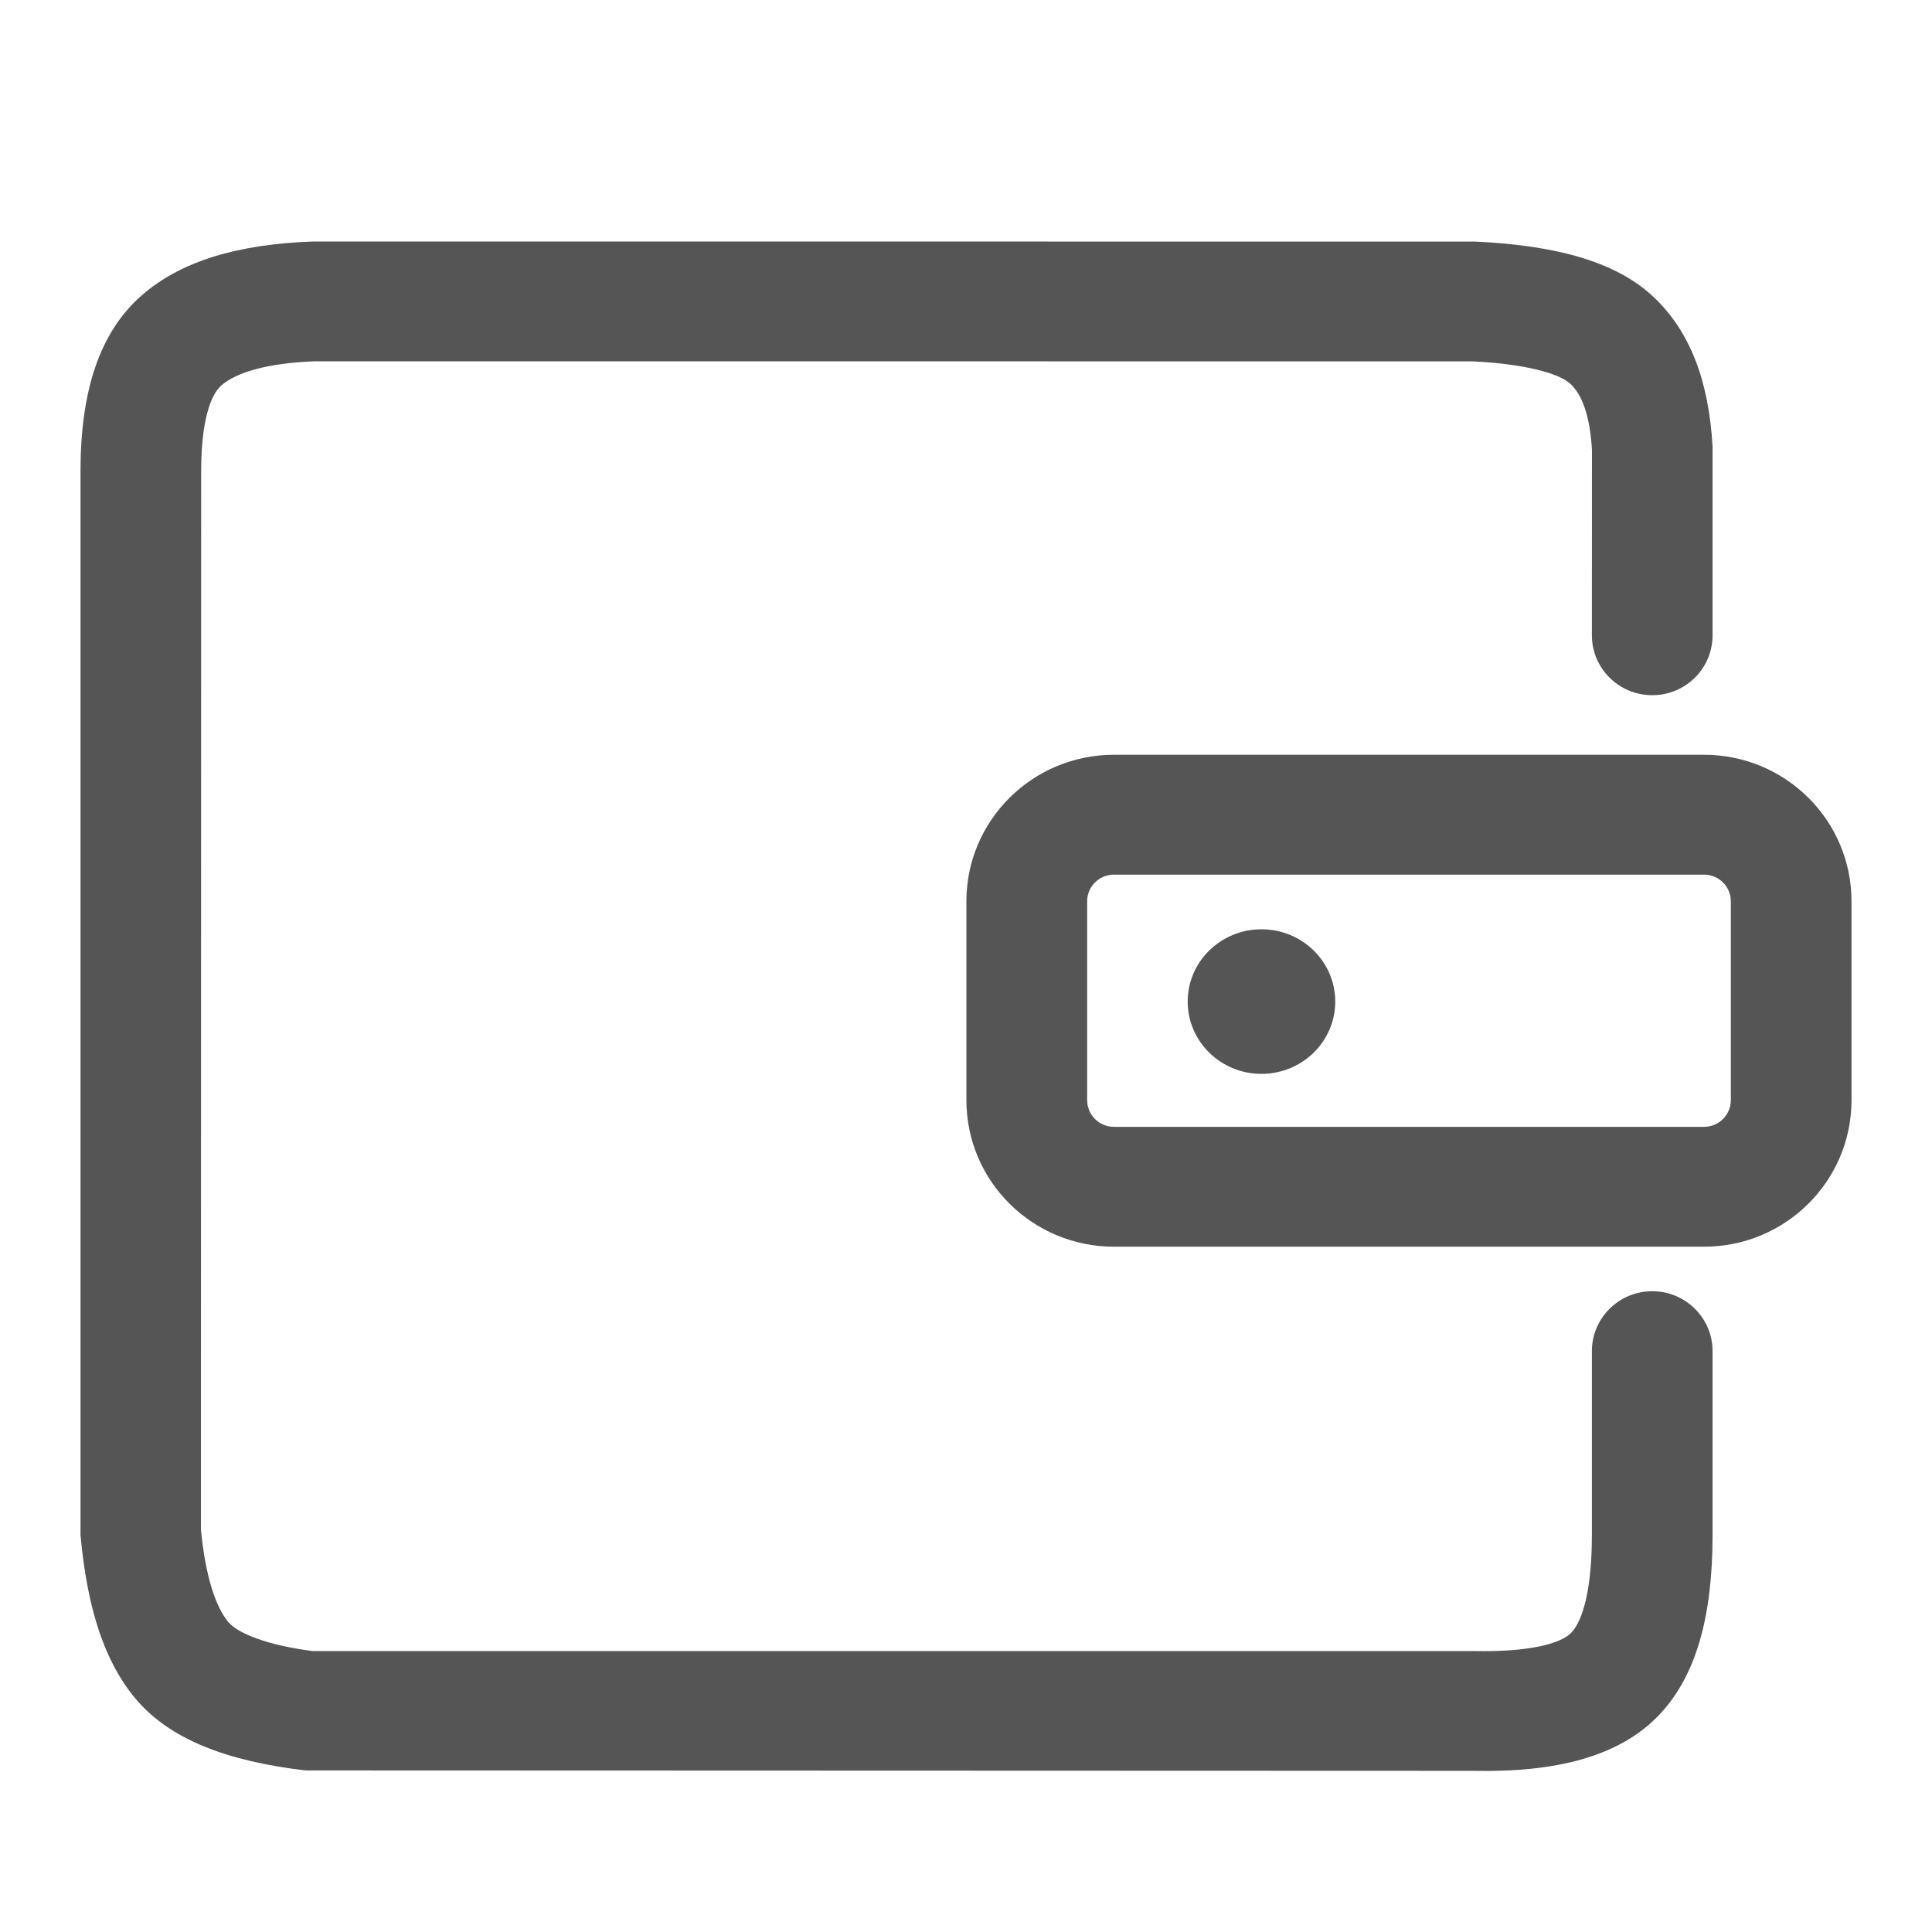
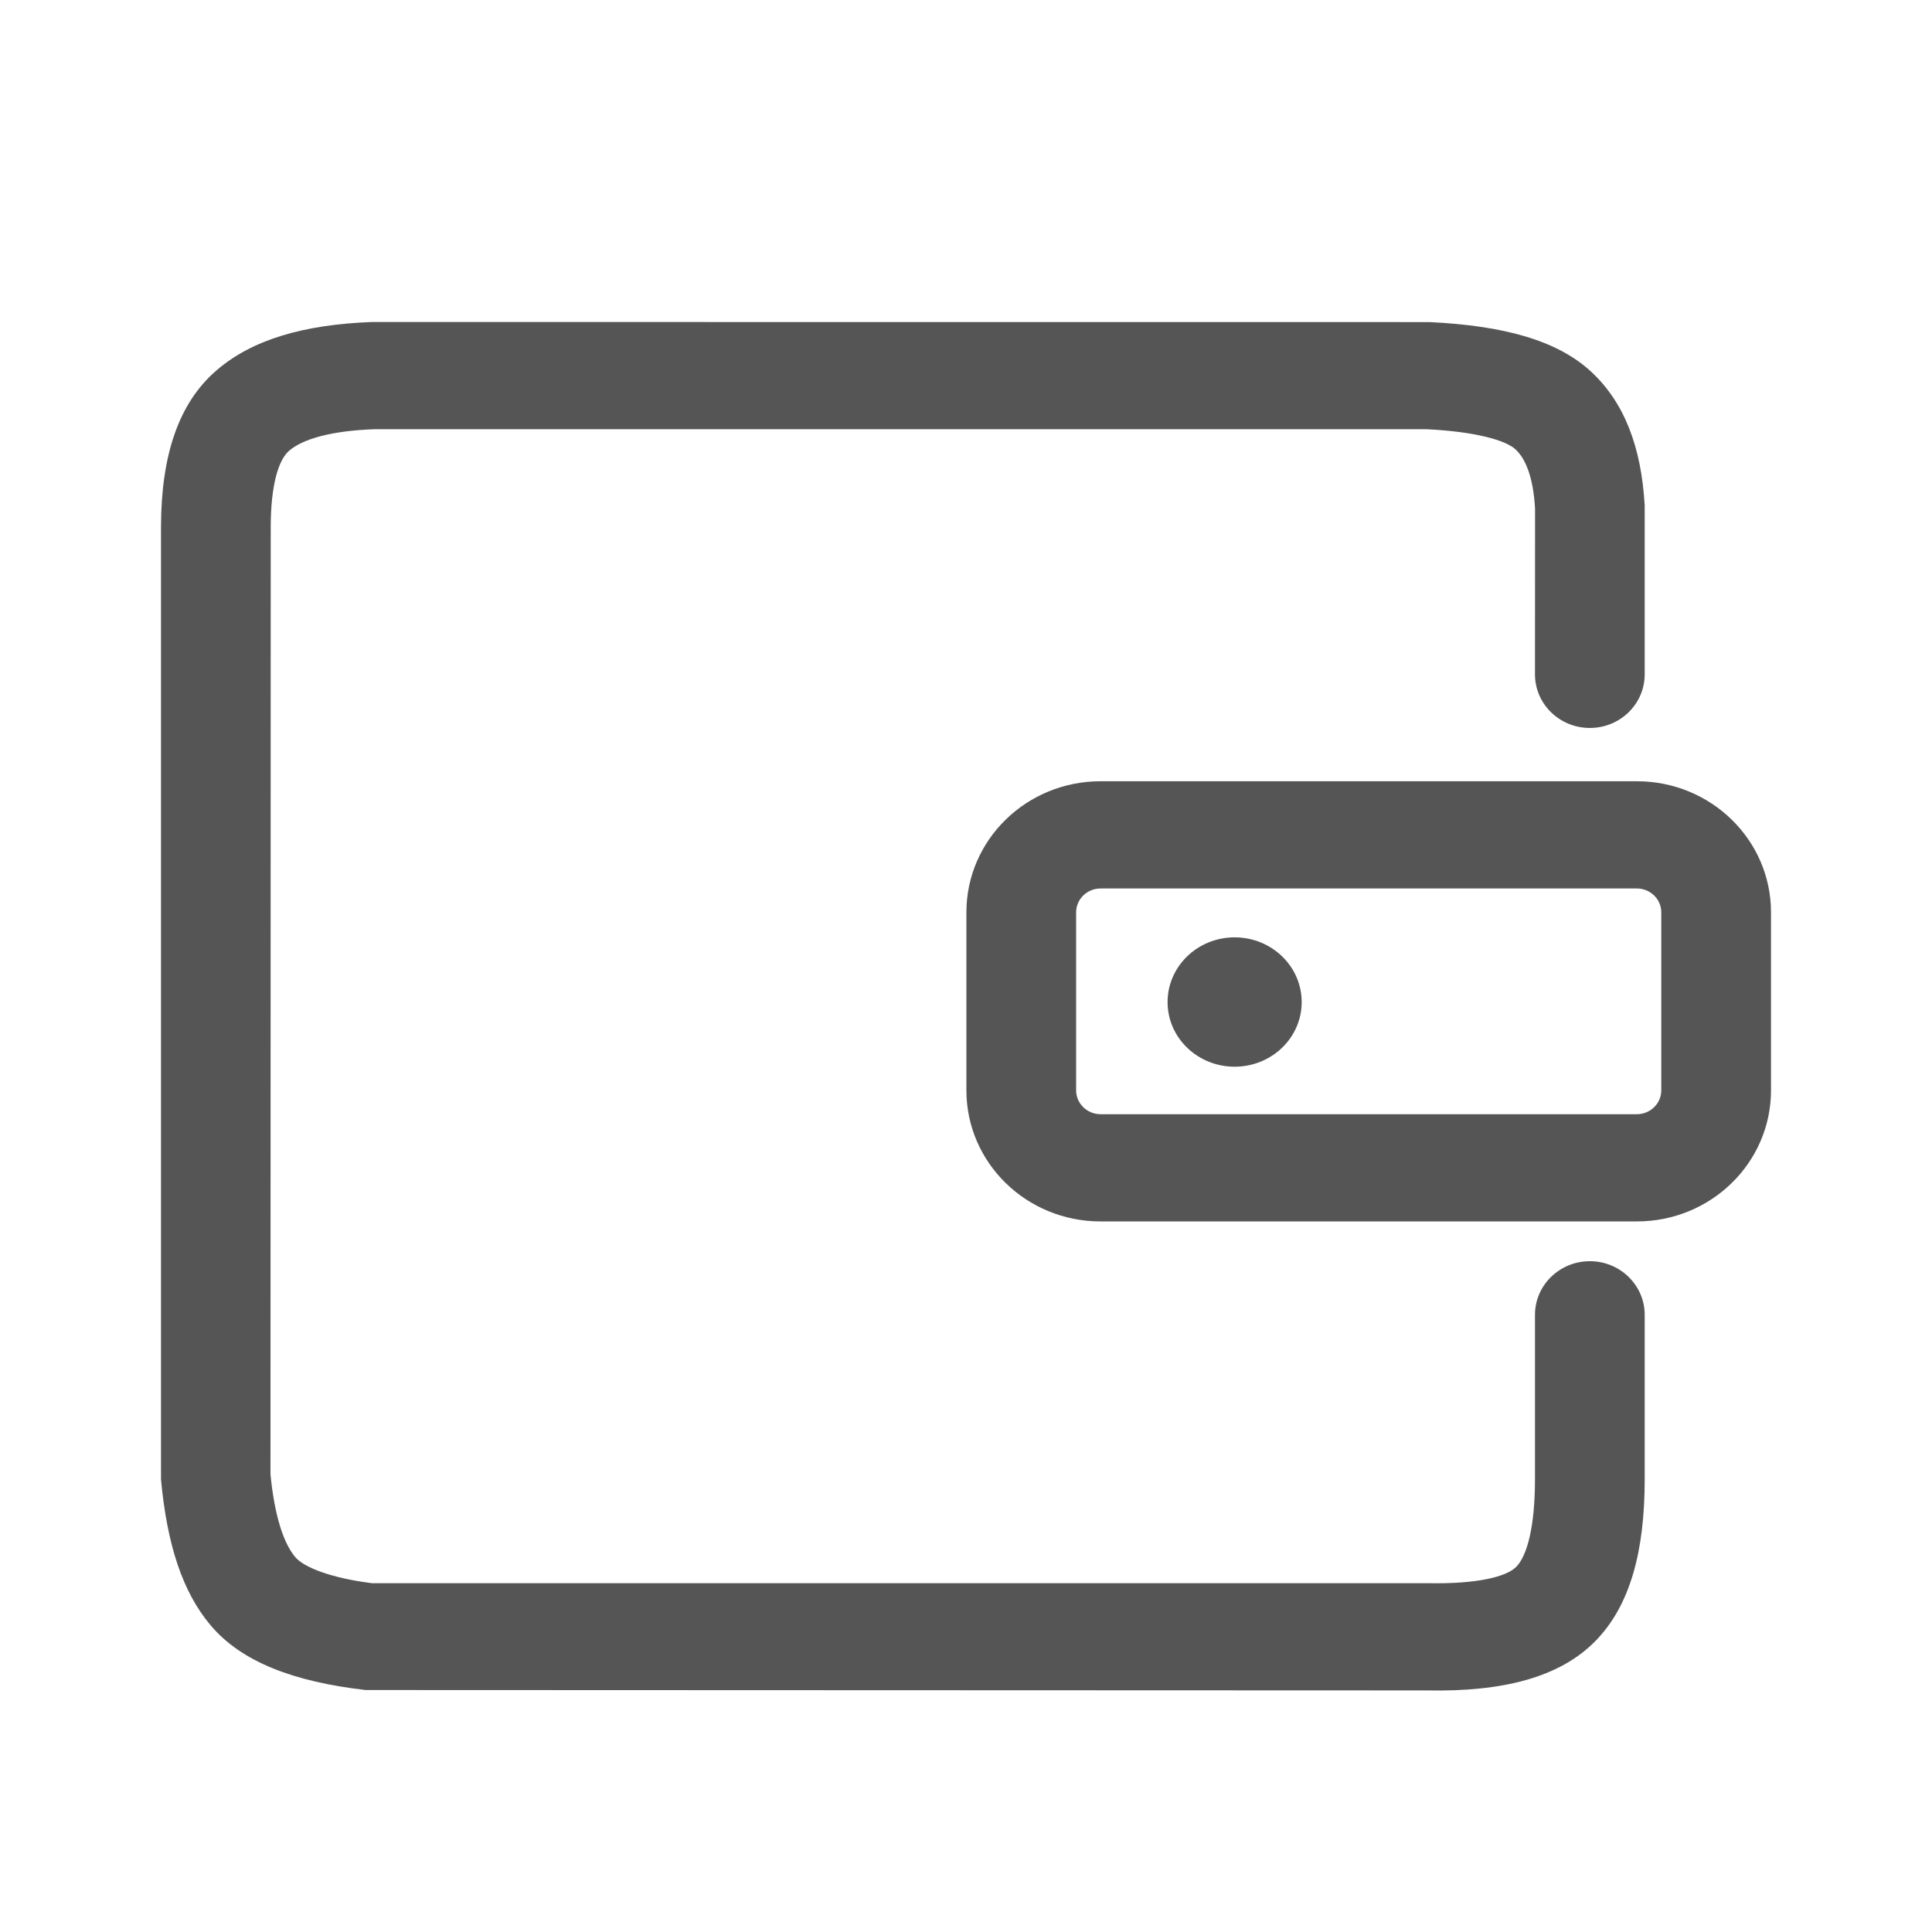
<svg xmlns="http://www.w3.org/2000/svg" width="24" height="24" viewBox="0 0 24 24">
-   <g fill="none" fill-rule="evenodd" transform="translate(-360 -792)">
-     <path fill="#555" fill-rule="nonzero" d="M13.838,8.865 C13.654,8.865 13.505,9.013 13.505,9.196 L13.505,11.667 C13.505,11.85 13.654,11.998 13.838,11.998 L21.168,11.998 C21.352,11.998 21.501,11.85 21.501,11.667 L21.501,9.196 C21.501,9.013 21.352,8.865 21.168,8.865 L13.838,8.865 Z M13.838,7.376 L21.168,7.376 C22.18,7.376 23,8.191 23,9.196 L23,11.667 C23,12.672 22.18,13.487 21.168,13.487 L13.838,13.487 C12.826,13.487 12.005,12.672 12.005,11.667 L12.005,9.196 C12.005,8.191 12.826,7.376 13.838,7.376 Z M15.67,11.34 C16.176,11.34 16.587,10.938 16.587,10.442 C16.587,9.946 16.176,9.544 15.67,9.544 C15.164,9.544 14.754,9.946 14.754,10.442 C14.754,10.938 15.164,11.34 15.67,11.34 Z M19.775,14.784 C19.775,14.373 20.111,14.04 20.525,14.04 C20.939,14.04 21.274,14.373 21.274,14.784 L21.274,17.069 C21.274,18.076 21.072,18.828 20.598,19.316 C20.109,19.82 19.333,20.02 18.295,19.998 L3.795,19.993 C2.808,19.877 2.099,19.601 1.679,19.096 C1.297,18.637 1.084,17.984 1,17.069 L1,3.843 C1.002,2.864 1.233,2.128 1.763,1.667 C2.25,1.243 2.95,1.035 3.883,1 L18.332,1.001 C19.346,1.05 20.076,1.254 20.537,1.685 C20.993,2.112 21.228,2.73 21.274,3.548 L21.274,5.892 C21.274,6.303 20.939,6.636 20.525,6.636 C20.111,6.636 19.775,6.303 19.775,5.892 L19.776,3.591 C19.752,3.165 19.652,2.902 19.509,2.769 C19.37,2.639 18.948,2.521 18.295,2.489 L3.912,2.488 C3.32,2.511 2.937,2.625 2.751,2.787 C2.608,2.911 2.5,3.253 2.499,3.844 L2.496,16.999 C2.551,17.574 2.676,17.957 2.835,18.148 C2.956,18.294 3.331,18.439 3.883,18.51 L18.311,18.51 C18.986,18.524 19.385,18.421 19.518,18.283 C19.666,18.13 19.775,17.728 19.775,17.069 L19.775,14.784 Z" transform="translate(360 794)" />
-   </g>
+   <path fill="#555" d="M13.671,11.037 C13.504,11.037 13.368,11.17 13.368,11.333 L13.368,13.545 C13.368,13.708 13.504,13.841 13.671,13.841 L20.334,13.841 C20.501,13.841 20.637,13.708 20.637,13.545 L20.637,11.333 C20.637,11.17 20.501,11.037 20.334,11.037 L13.671,11.037 Z M13.671,9.705 L20.334,9.705 C21.254,9.705 22,10.434 22,11.333 L22,13.545 C22,14.444 21.254,15.173 20.334,15.173 L13.671,15.173 C12.751,15.173 12.005,14.444 12.005,13.545 L12.005,11.333 C12.005,10.434 12.751,9.705 13.671,9.705 Z M15.337,13.251 C15.797,13.251 16.17,12.892 16.17,12.448 C16.17,12.004 15.797,11.644 15.337,11.644 C14.877,11.644 14.504,12.004 14.504,12.448 C14.504,12.892 14.877,13.251 15.337,13.251 Z M19.068,16.333 C19.068,15.966 19.373,15.667 19.75,15.667 C20.126,15.667 20.431,15.966 20.431,16.333 L20.431,18.378 C20.431,19.279 20.247,19.951 19.816,20.388 C19.372,20.839 18.666,21.018 17.723,20.999 L4.54,20.994 C3.643,20.89 2.999,20.643 2.617,20.191 C2.27,19.78 2.076,19.196 2,18.378 L2,6.544 C2.002,5.668 2.212,5.009 2.694,4.597 C3.136,4.218 3.773,4.032 4.621,4 L17.756,4.001 C18.678,4.045 19.341,4.227 19.761,4.613 C20.176,4.995 20.389,5.548 20.431,6.28 L20.431,8.377 C20.431,8.745 20.126,9.043 19.75,9.043 C19.373,9.043 19.068,8.745 19.068,8.377 L19.069,6.318 C19.047,5.937 18.956,5.702 18.826,5.582 C18.7,5.466 18.317,5.361 17.723,5.332 L4.647,5.332 C4.11,5.352 3.761,5.454 3.592,5.599 C3.462,5.71 3.364,6.016 3.363,6.545 L3.36,18.315 C3.41,18.829 3.523,19.172 3.668,19.343 C3.778,19.473 4.119,19.604 4.621,19.667 L17.737,19.667 C18.351,19.679 18.713,19.587 18.835,19.464 C18.97,19.327 19.068,18.967 19.068,18.378 L19.068,16.333 Z" />
</svg>
